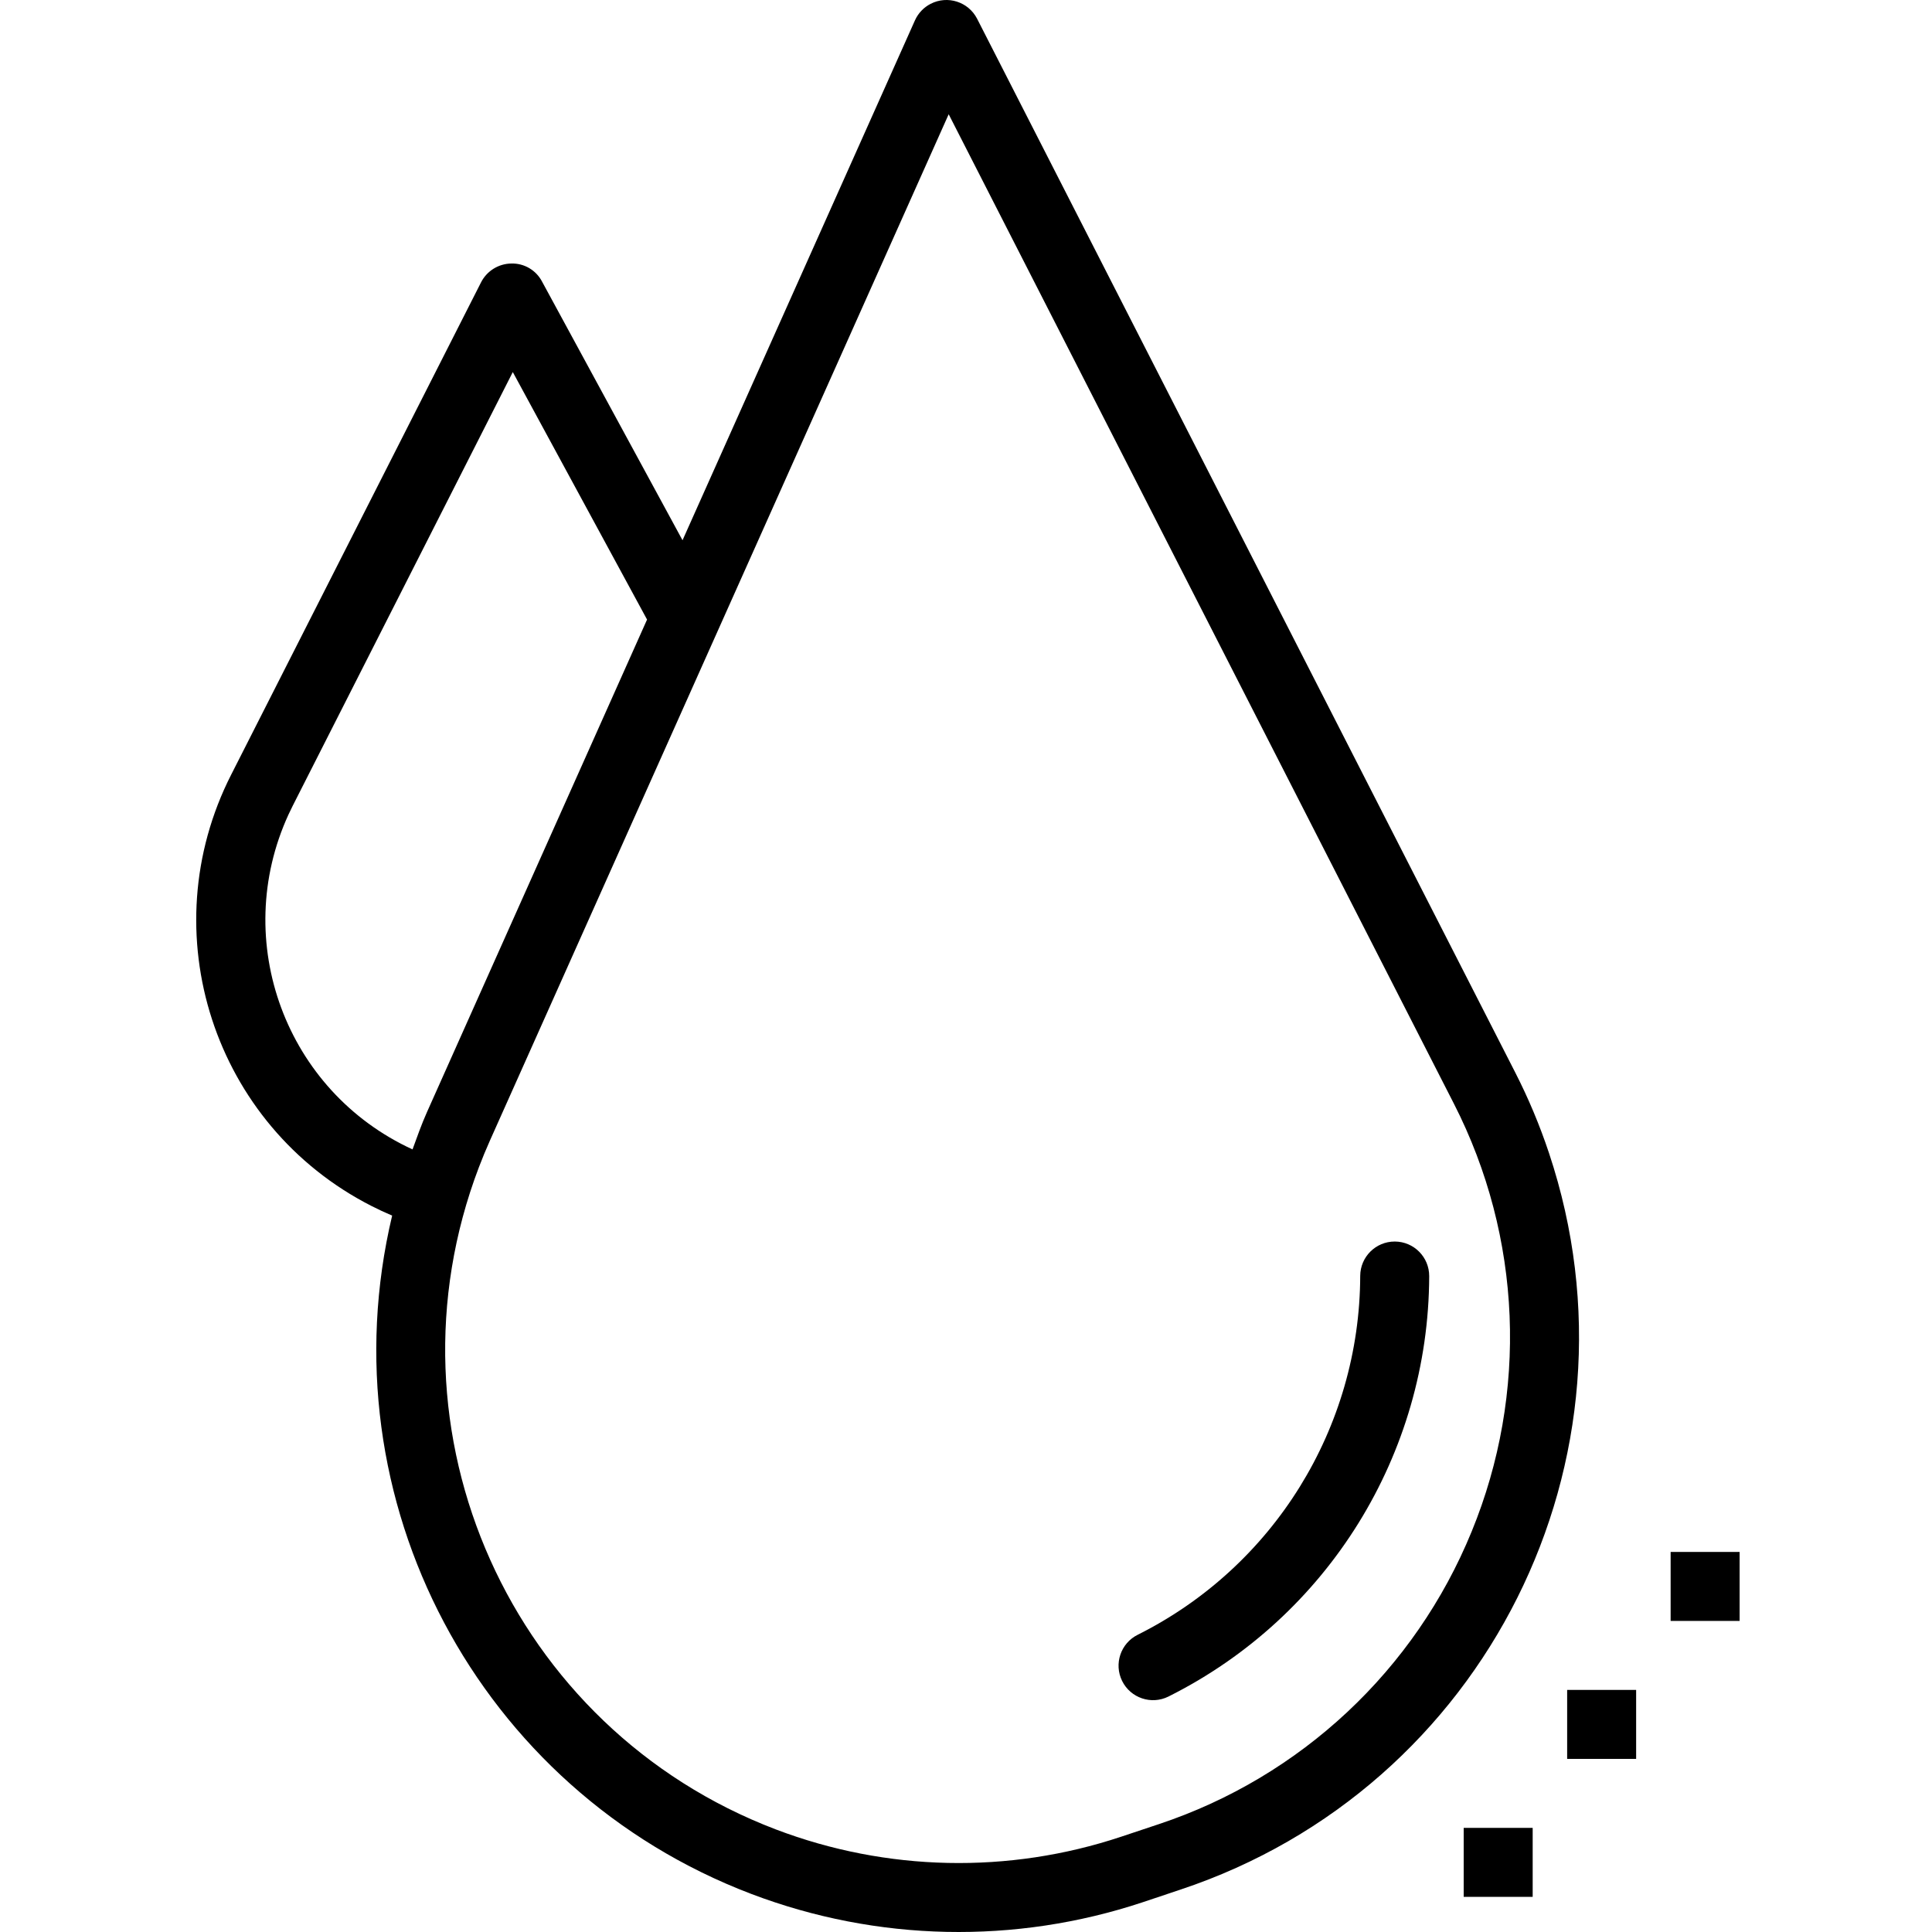
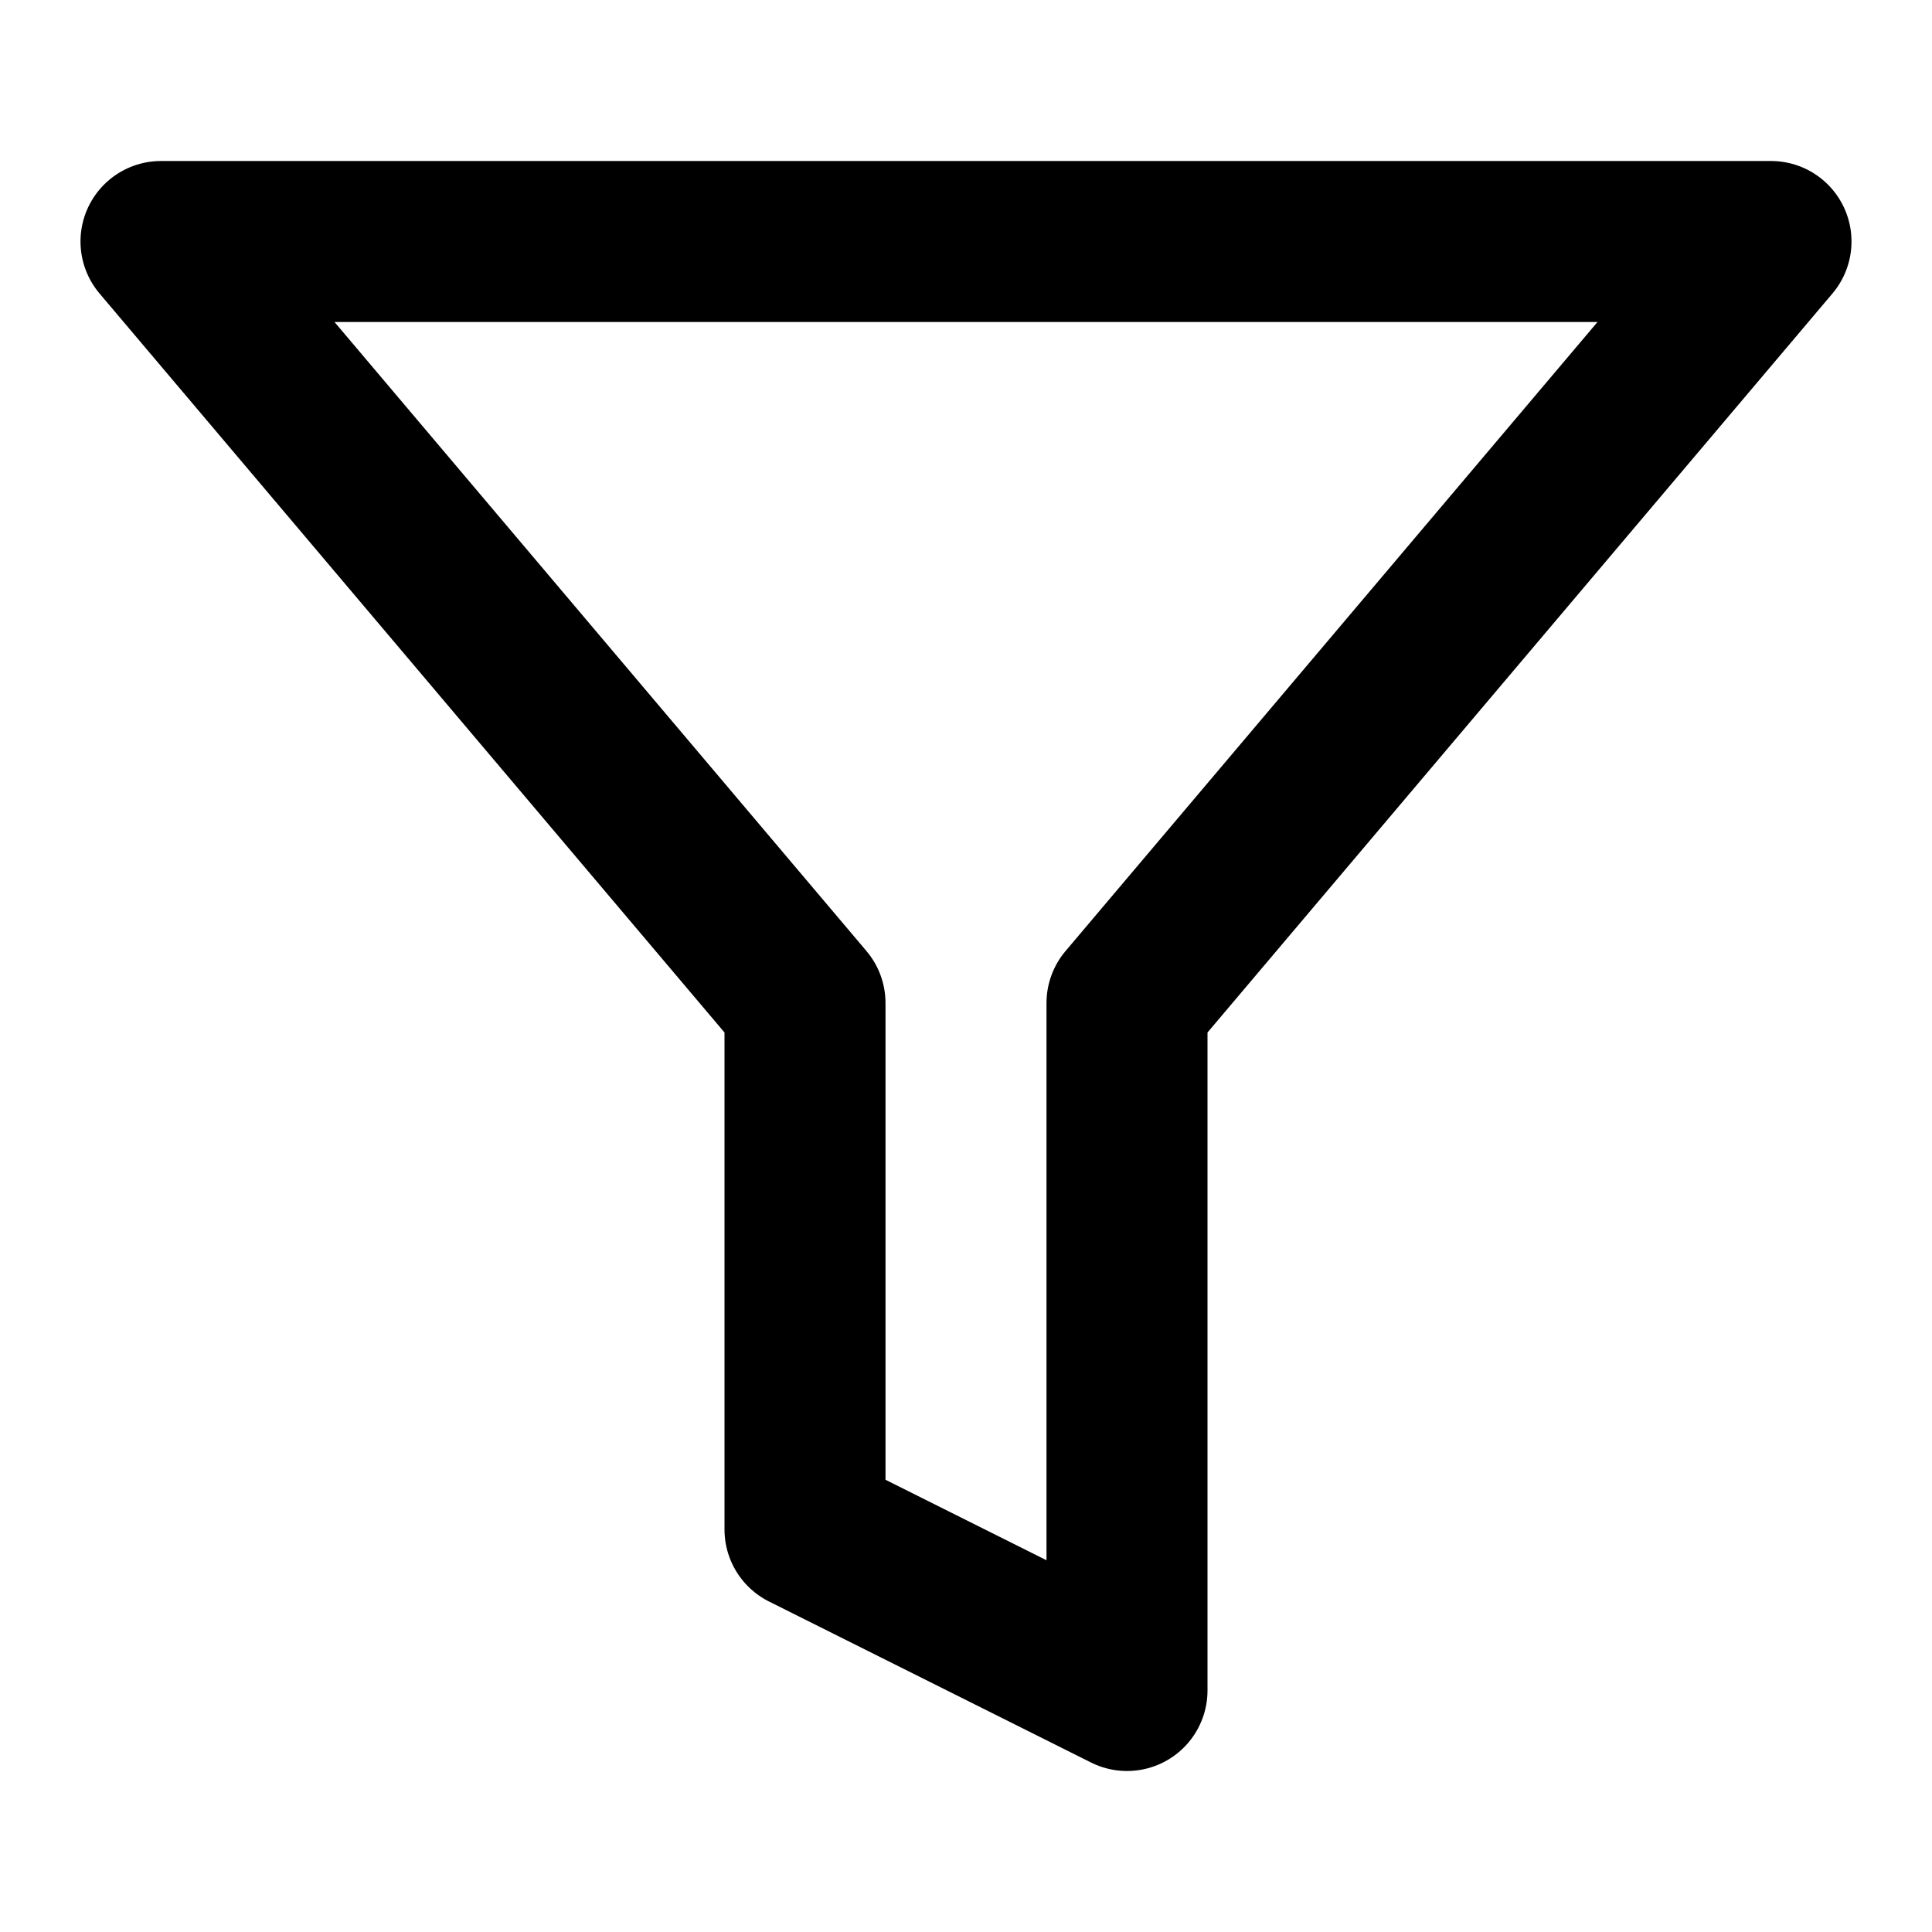
- <svg xmlns="http://www.w3.org/2000/svg" height="512pt" viewBox="-52 0 512 512" width="512pt">
-   <path d="m206.934 4.949c-2.316-4.484-7.828-6.246-12.316-3.93-1.832.945-3.289 2.48-4.137 4.359l-61.605 137.793-37.23-68.555c-1.578-3.02-4.742-4.879-8.152-4.781-3.398.051-6.488 1.977-8.023 5.012l-66.188 130.414c-21.312 41.828-4.68 93.016 37.152 114.328 1.797.918 3.629 1.77 5.488 2.559-17.914 75.324 22.824 152.254 95.195 179.77 33.289 12.645 69.922 13.418 103.715 2.195l10.055-3.367c80.848-26.926 124.555-114.293 97.625-195.137-2.445-7.348-5.441-14.5-8.961-21.395zm-149.609 299.656c-33.582-15.426-48.301-55.16-32.871-88.742.359-.781.734-1.562 1.125-2.332l58.316-114.93 35.582 65.59-58.352 130.59c-1.441 3.234-2.594 6.535-3.801 9.824zm280.672 101.285c-14.996 36.688-45.262 65-82.867 77.52l-10.055 3.352c-29.801 9.91-62.113 9.223-91.465-1.945-70.191-26.727-105.426-105.289-78.699-175.48.91-2.391 1.891-4.758 2.934-7.098l121.566-271.961 133.906 262.246c18.02 35.297 19.73 76.703 4.68 113.367zm0 0" />
-   <path d="m317.668 329.02h-.055c-5.027 0-9.109 4.059-9.141 9.086-.121 40.293-22.926 77.086-58.957 95.121-4.523 2.242-6.375 7.723-4.137 12.25 2.242 4.523 7.723 6.375 12.25 4.137.035-.02.074-.039.113-.059 42.176-21.121 68.863-64.184 69.012-111.348.023-5.047-4.043-9.156-9.086-9.188zm0 0" />
-   <path d="m363.312 447.844h18.281v18.281h-18.281zm0 0" />
-   <path d="m390.734 411.281h18.281v18.281h-18.281zm0 0" />
-   <path d="m335.895 484.406h18.281v18.281h-18.281zm0 0" />
+ <svg xmlns="http://www.w3.org/2000/svg" width="24" height="24" viewBox="0 0 24 24" fill="none" stroke="currentColor" stroke-width="2" stroke-linecap="round" stroke-linejoin="round" class="feather feather-filter">
+   <polygon points="22 3 2 3 10 12.46 10 19 14 21 14 12.46 22 3" />
</svg>
